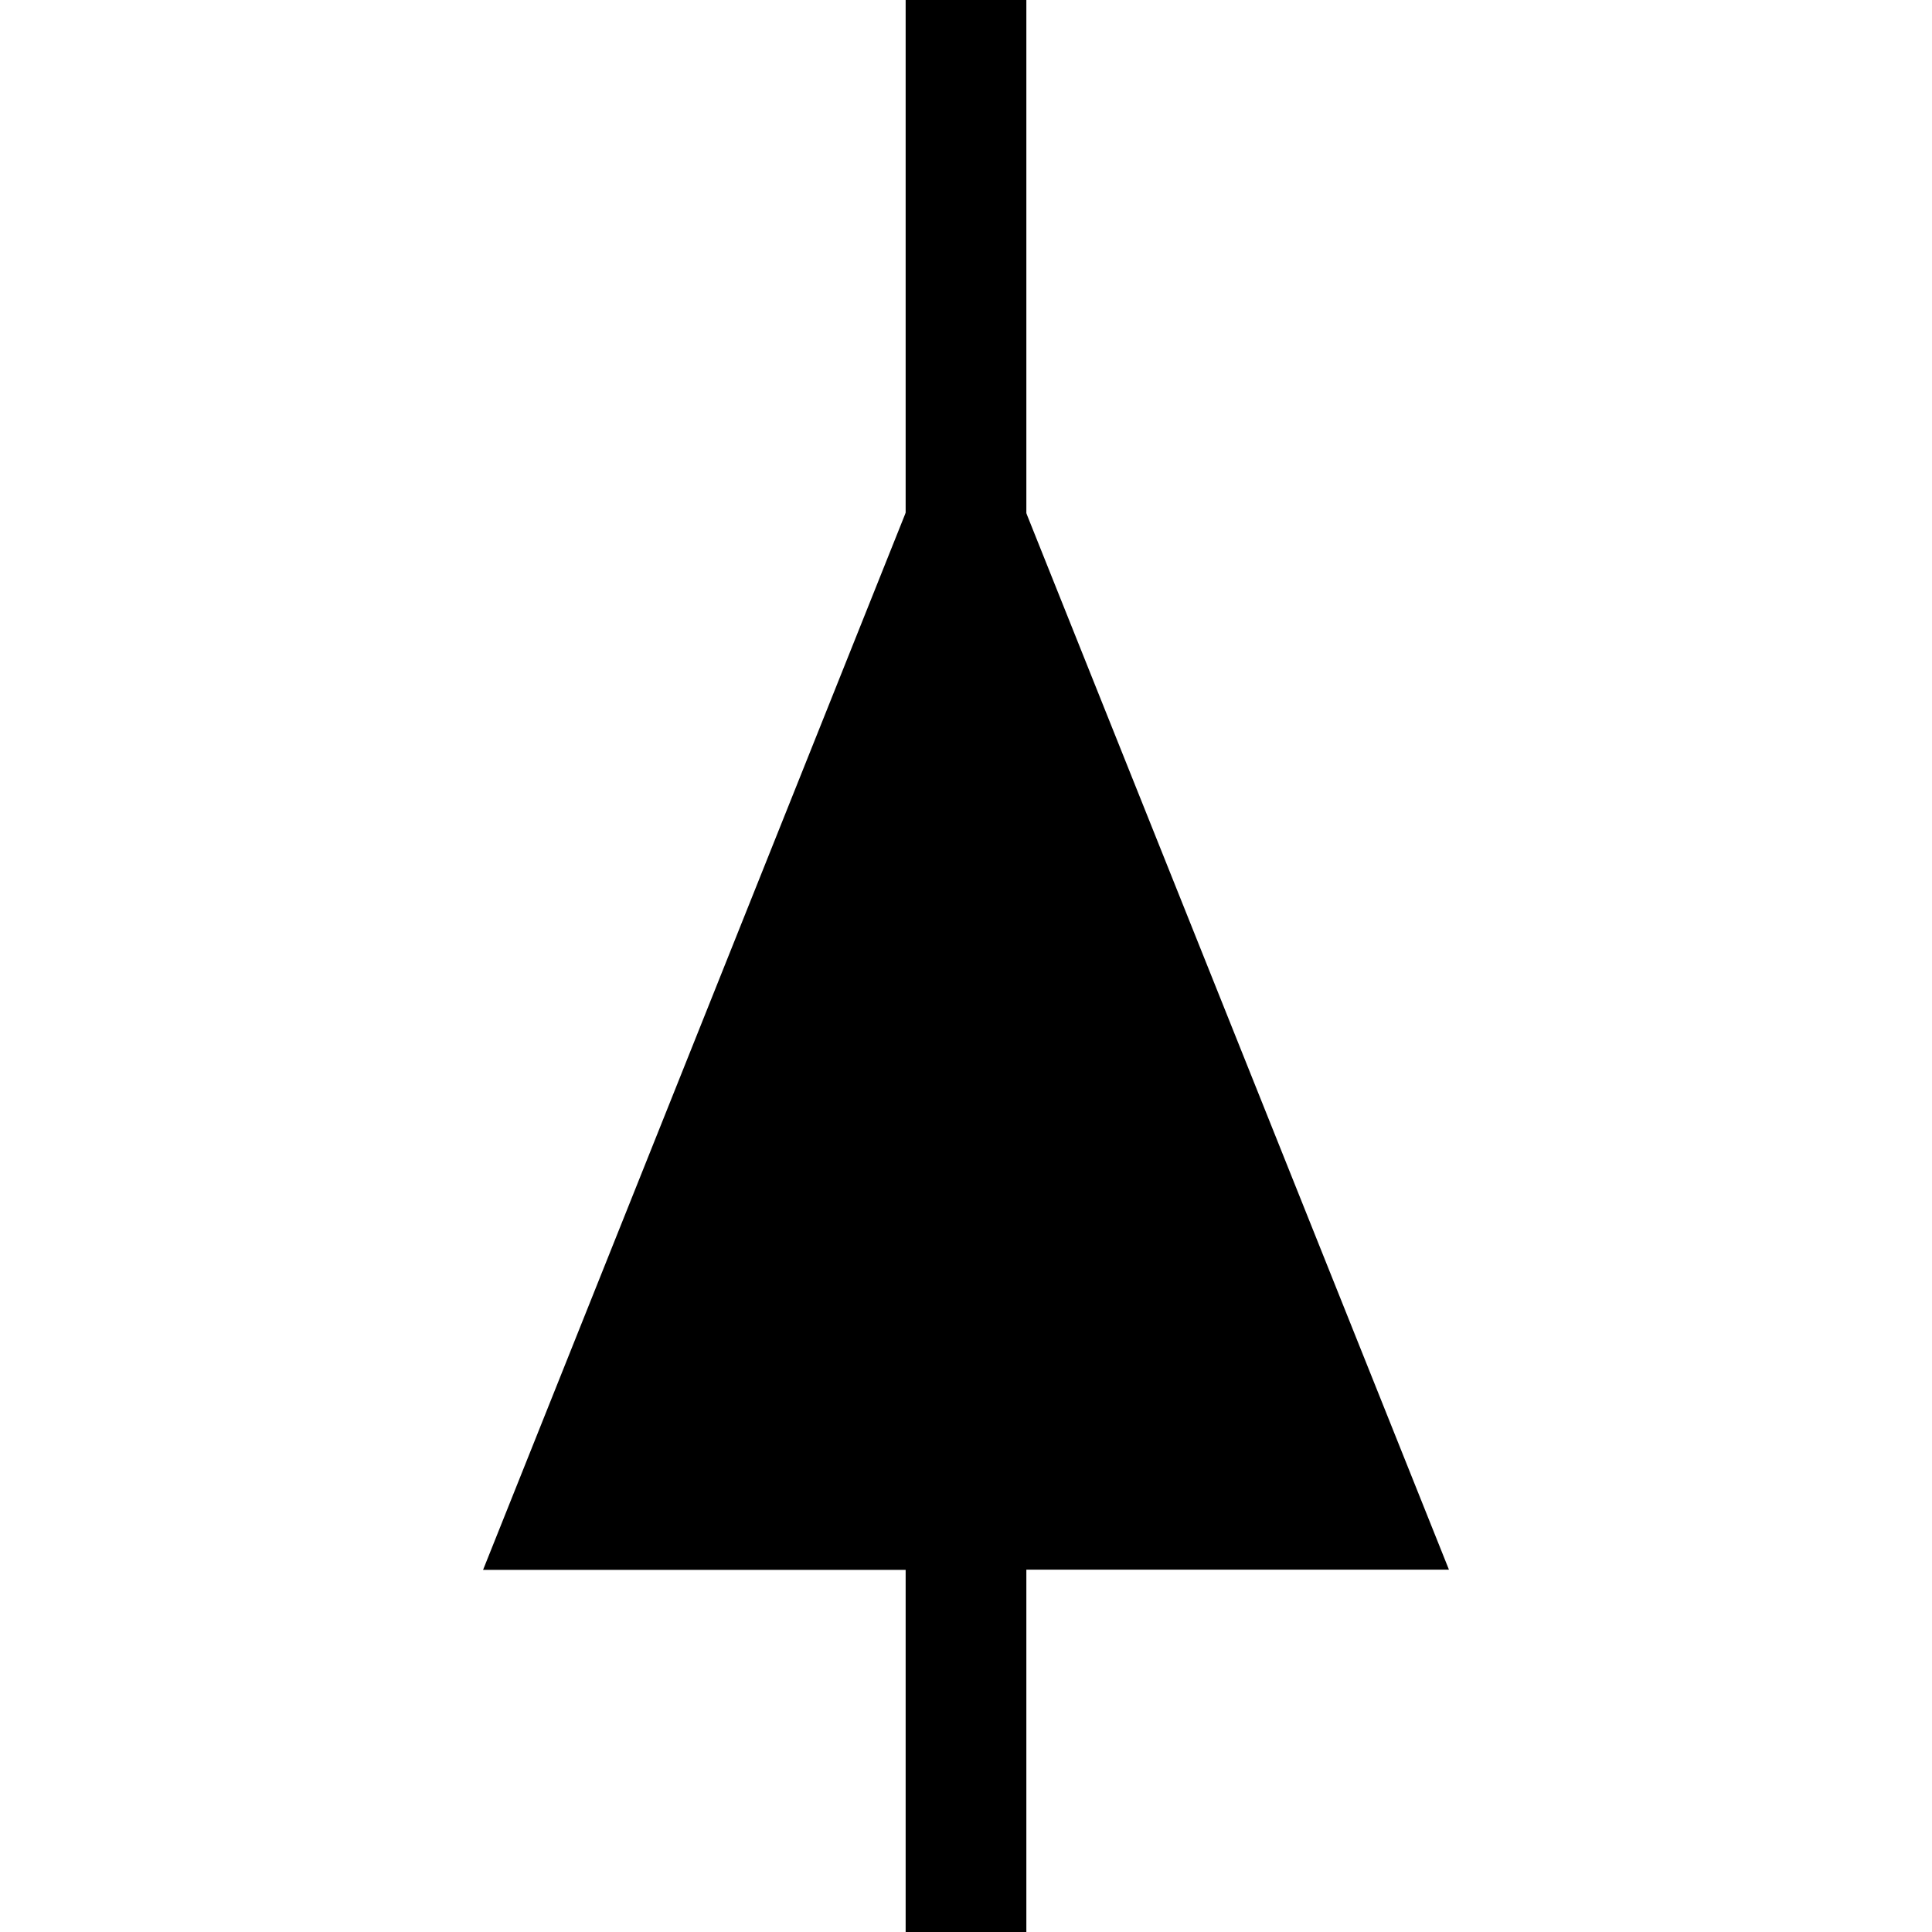
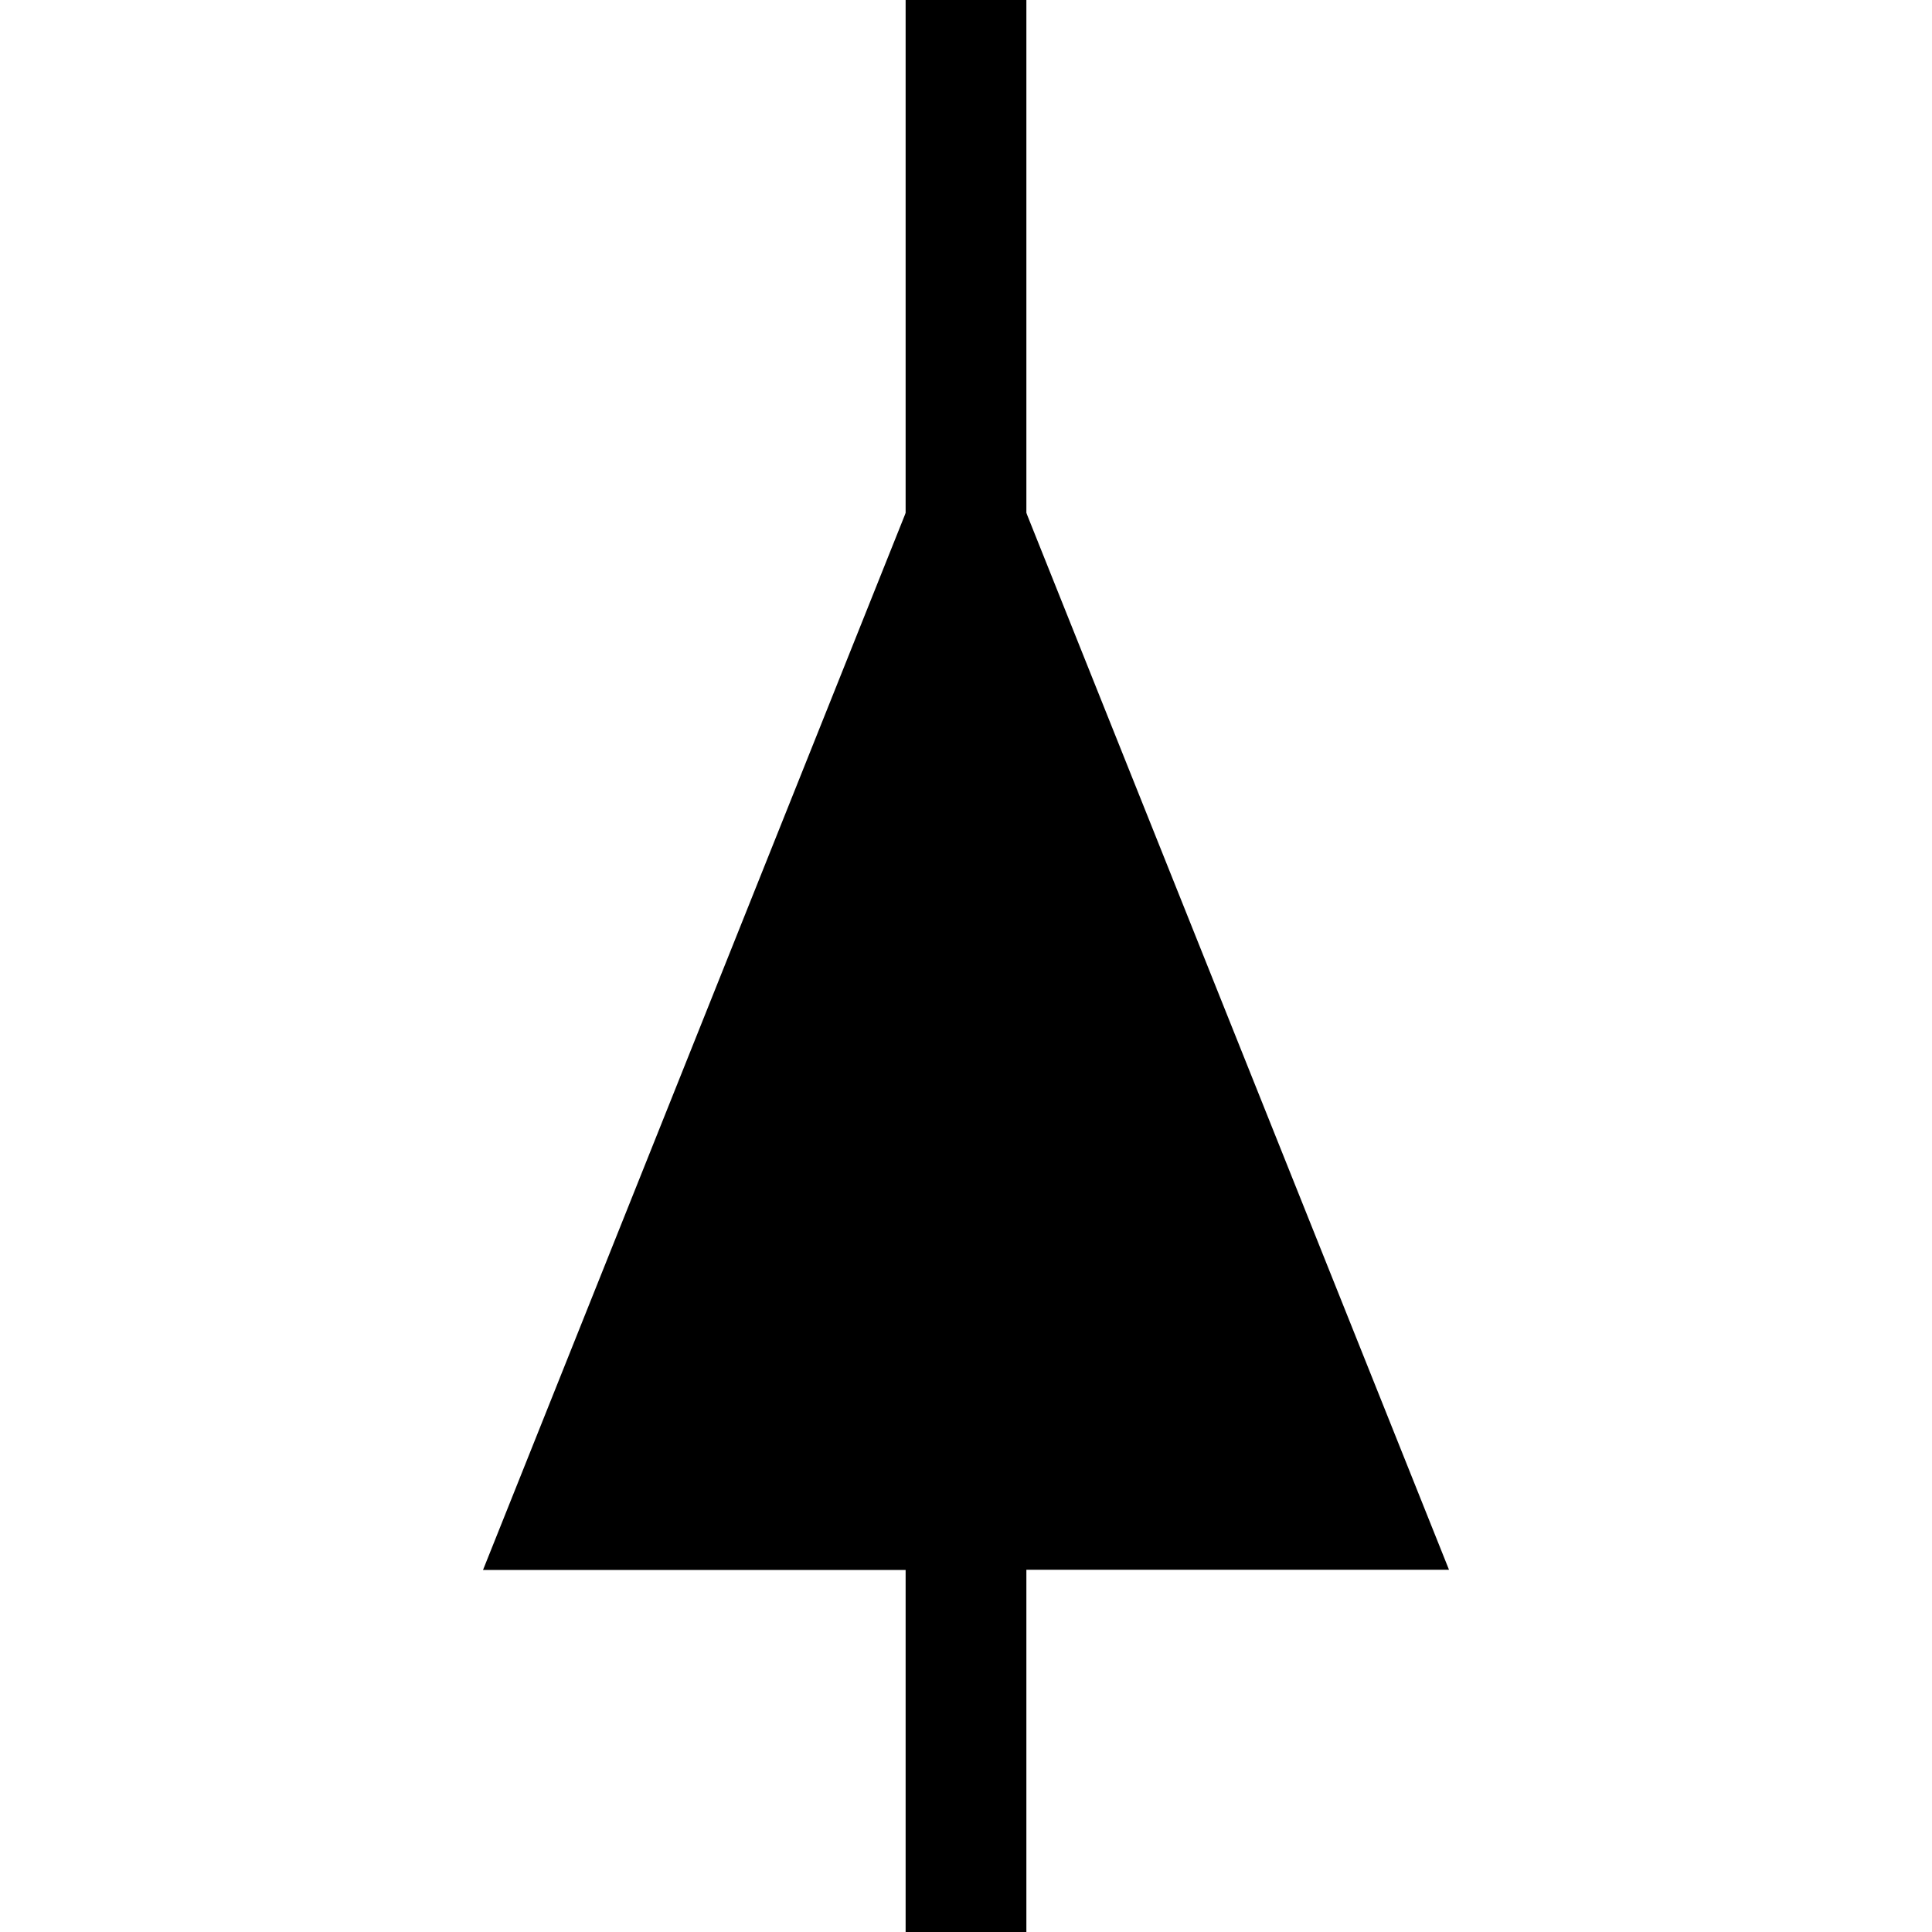
- <svg xmlns="http://www.w3.org/2000/svg" width="32" height="32" viewBox="0 0 8.467 8.467">
-   <path d="M4.233 1.587 2.117 6.88h1.852v1.588h.529V6.879H6.35L4.233 1.587z" style="fill:#000;stroke:none;stroke-width:.265px;stroke-linecap:butt;stroke-linejoin:miter;stroke-opacity:1" />
-   <path d="M3.969 0h.529v2.646h-.529z" style="fill:#000;stroke-width:0" />
+ <svg xmlns="http://www.w3.org/2000/svg" width="32" height="32">
+   <path d="M16 5.996 8 26.004h7v6h2V26h7Zm0 0" style="stroke:none;fill-rule:nonzero;fill:#000;fill-opacity:1" />
+   <path d="M15 0h2v10h-2Zm0 0" style="stroke:none;fill-rule:nonzero;fill:#000;fill-opacity:1" />
</svg>
